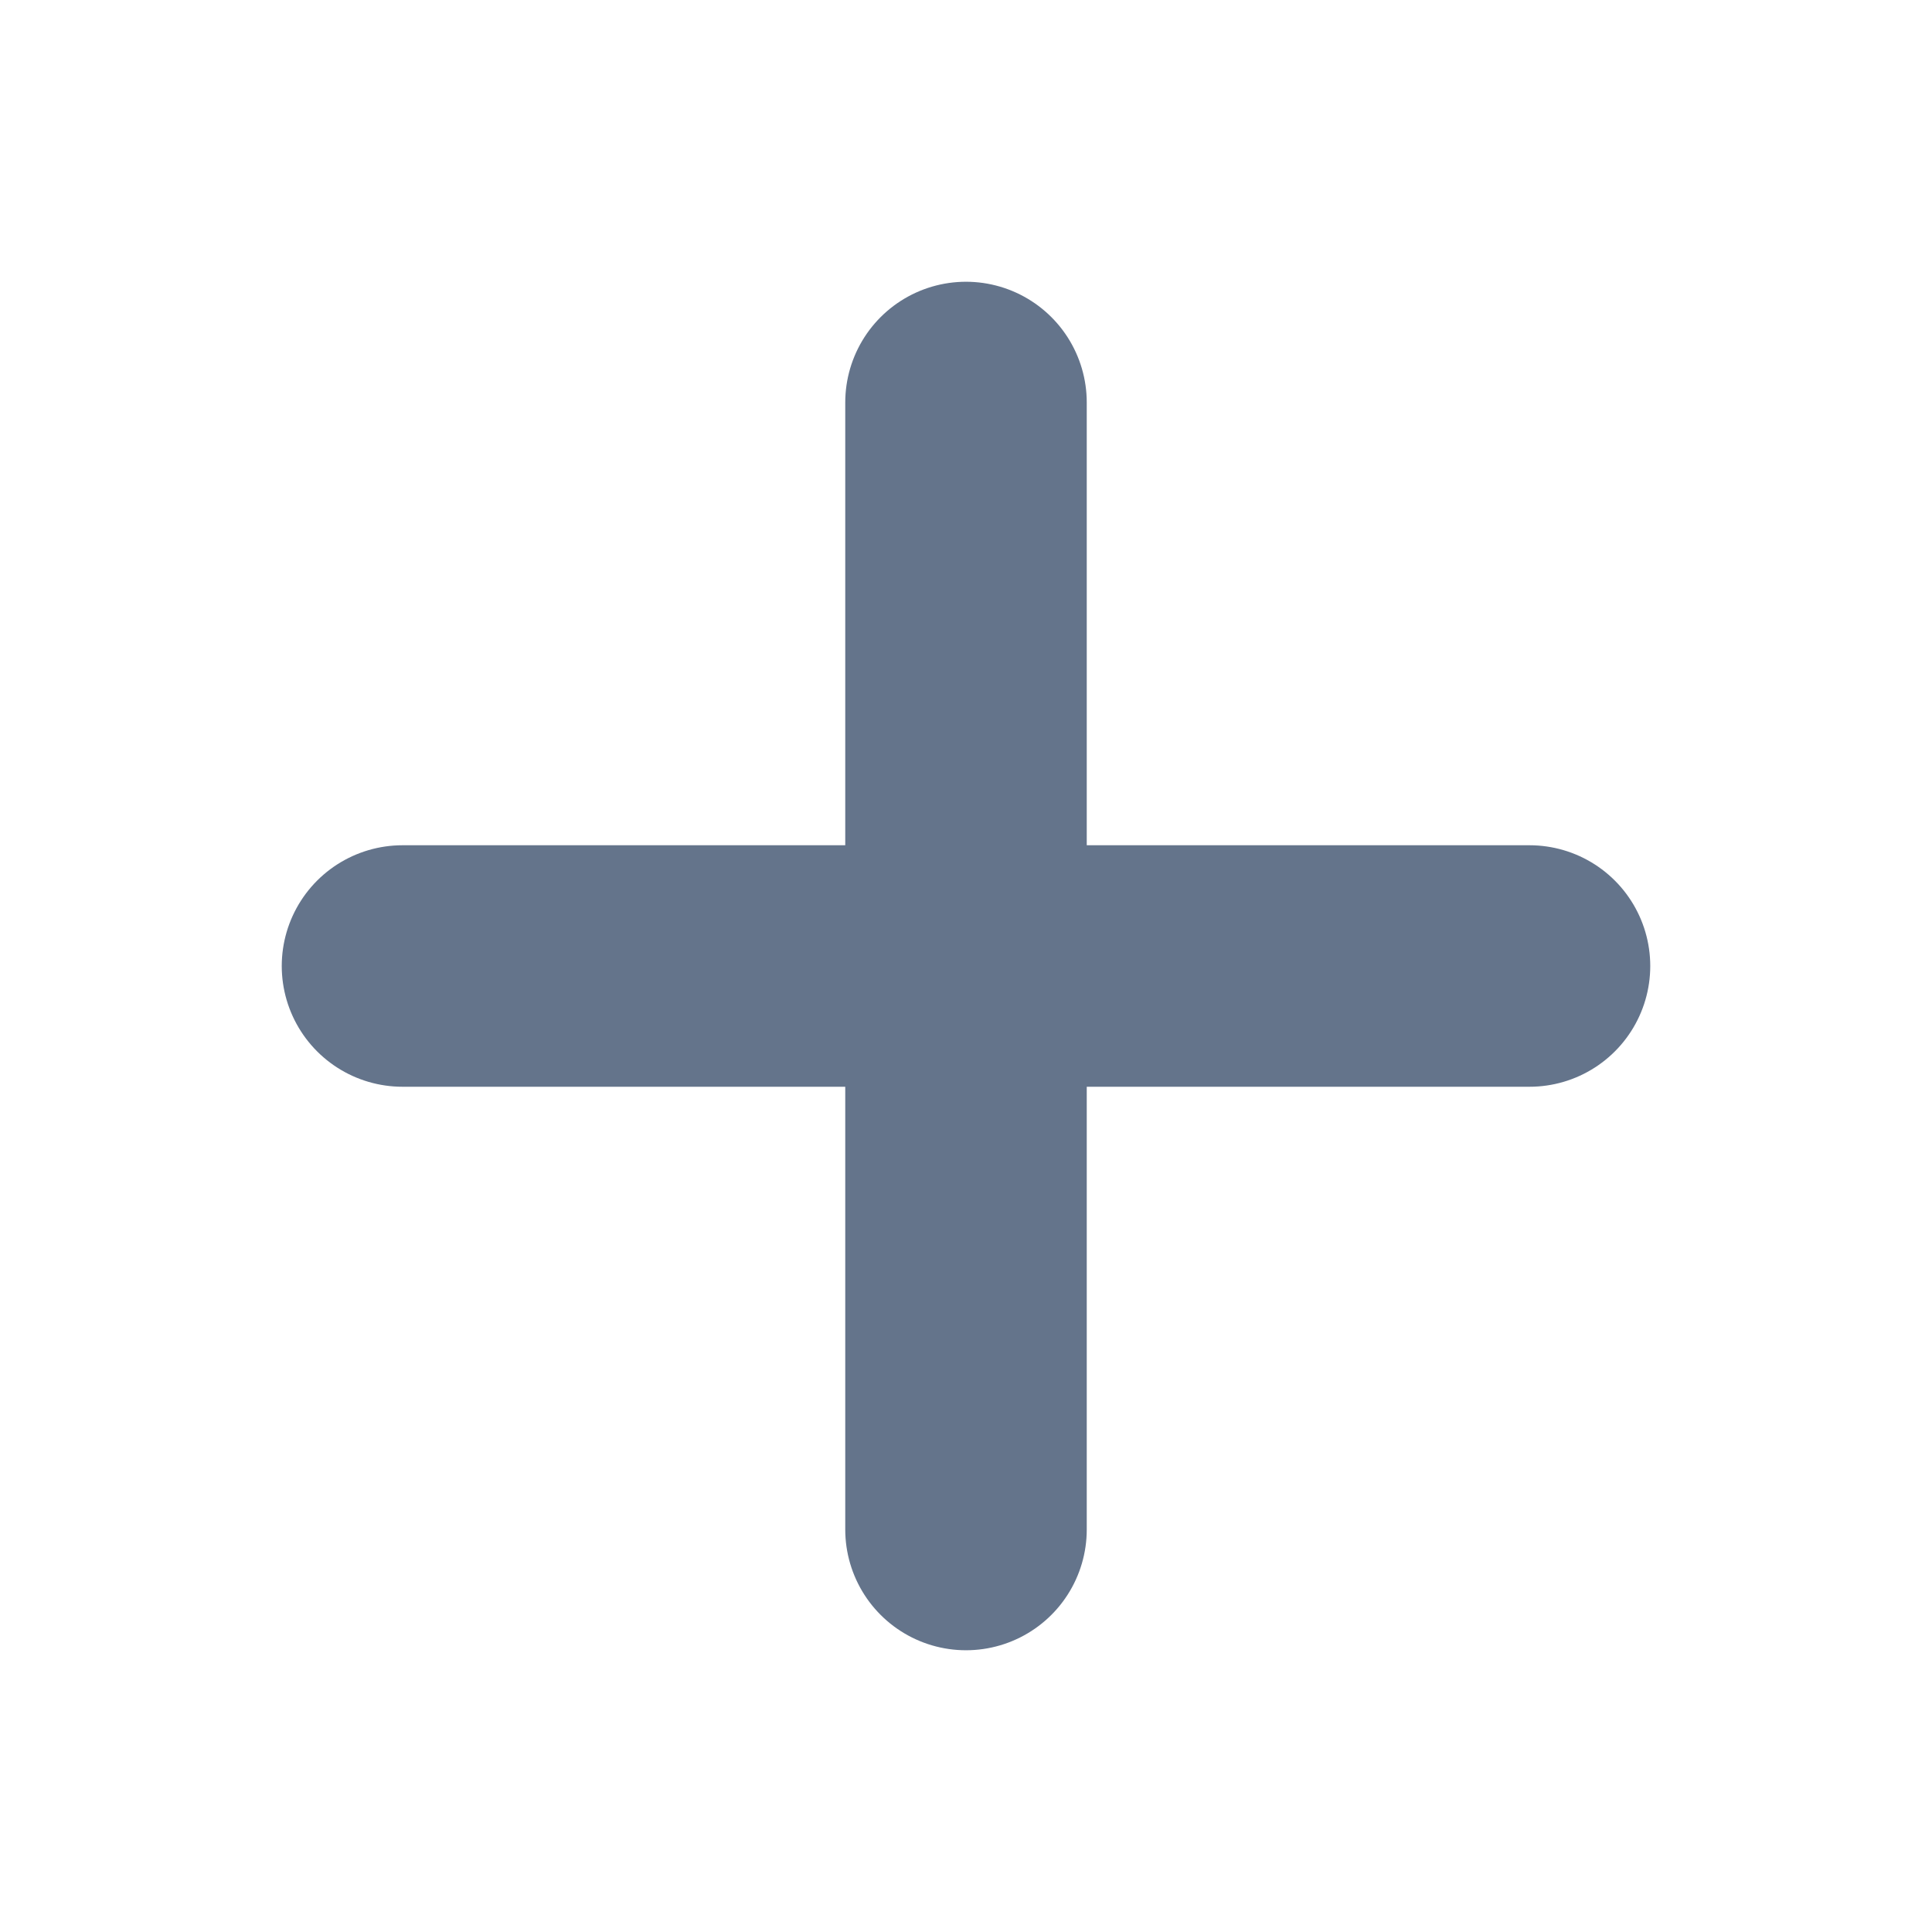
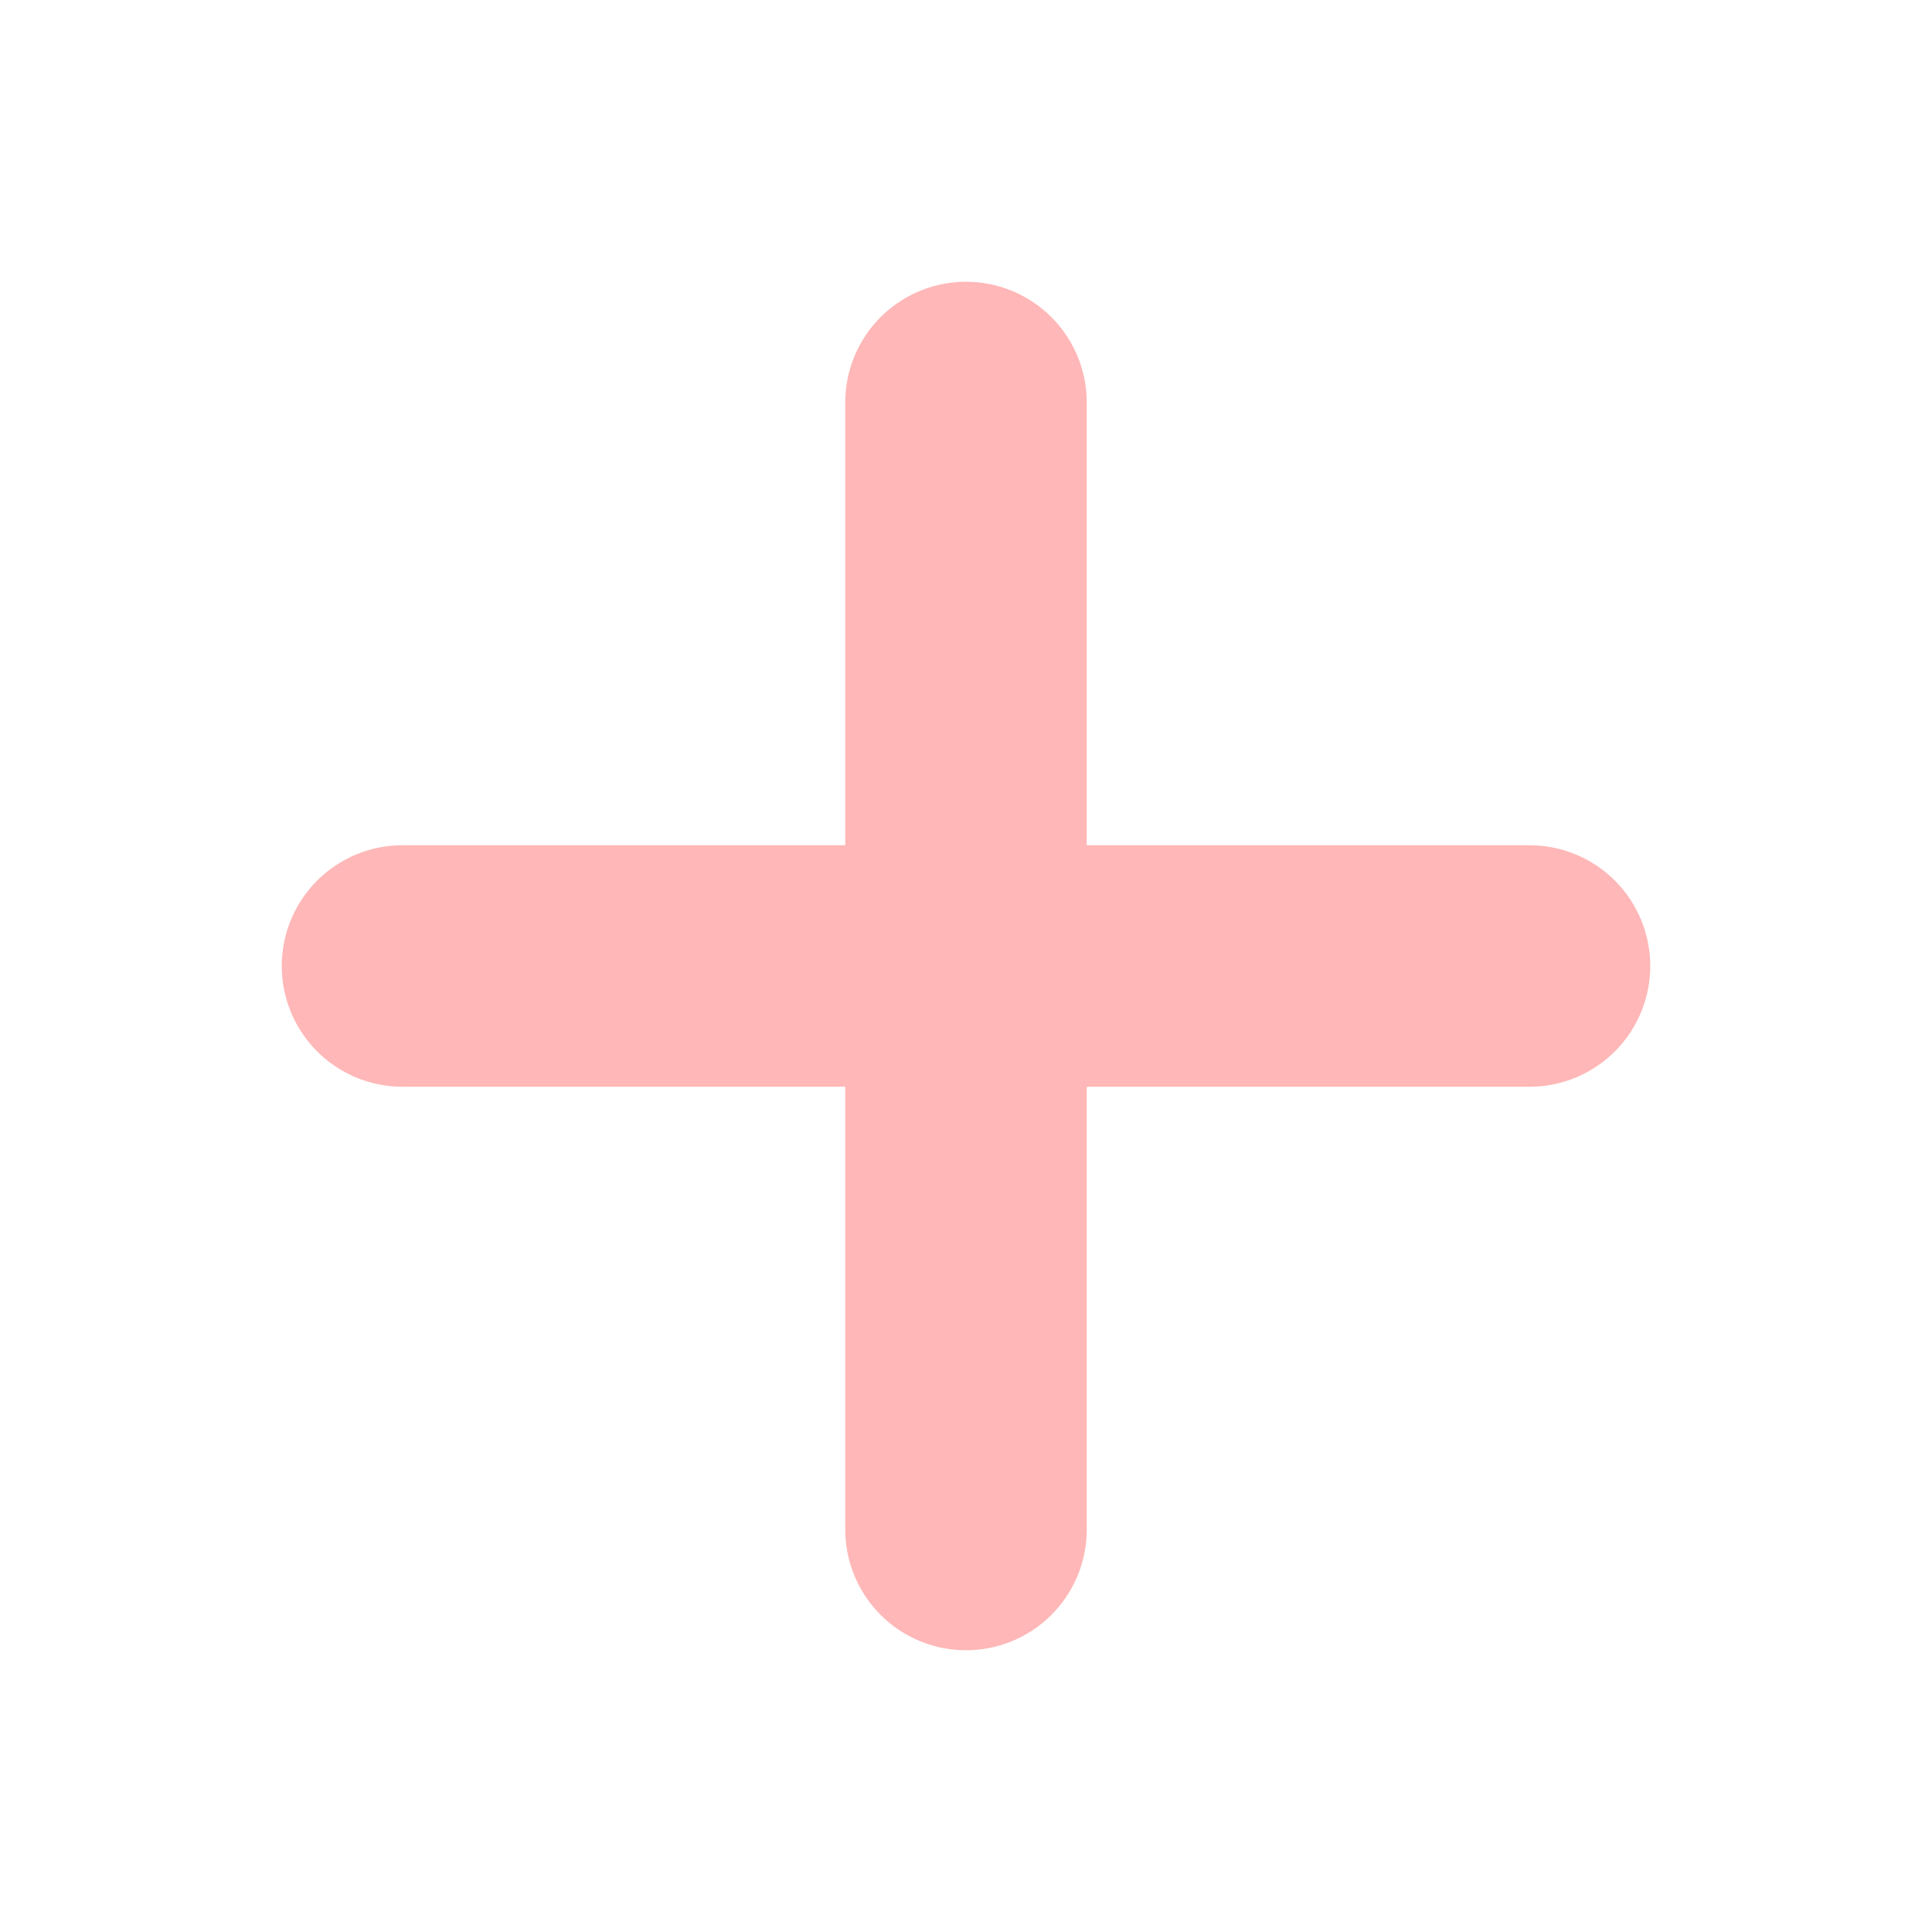
- <svg xmlns="http://www.w3.org/2000/svg" width="24" height="24" viewBox="0 0 24 24" fill="none" stroke="#64748b" stroke-width="3" stroke-linecap="round" stroke-linejoin="round">
+ <svg xmlns="http://www.w3.org/2000/svg" width="24" height="24" viewBox="0 0 24 24" fill="none" stroke="#ffb7b7" stroke-width="3" stroke-linecap="round" stroke-linejoin="round">
  <line x1="12" y1="5" x2="12" y2="19" />
  <line x1="5" y1="12" x2="19" y2="12" />
</svg>
